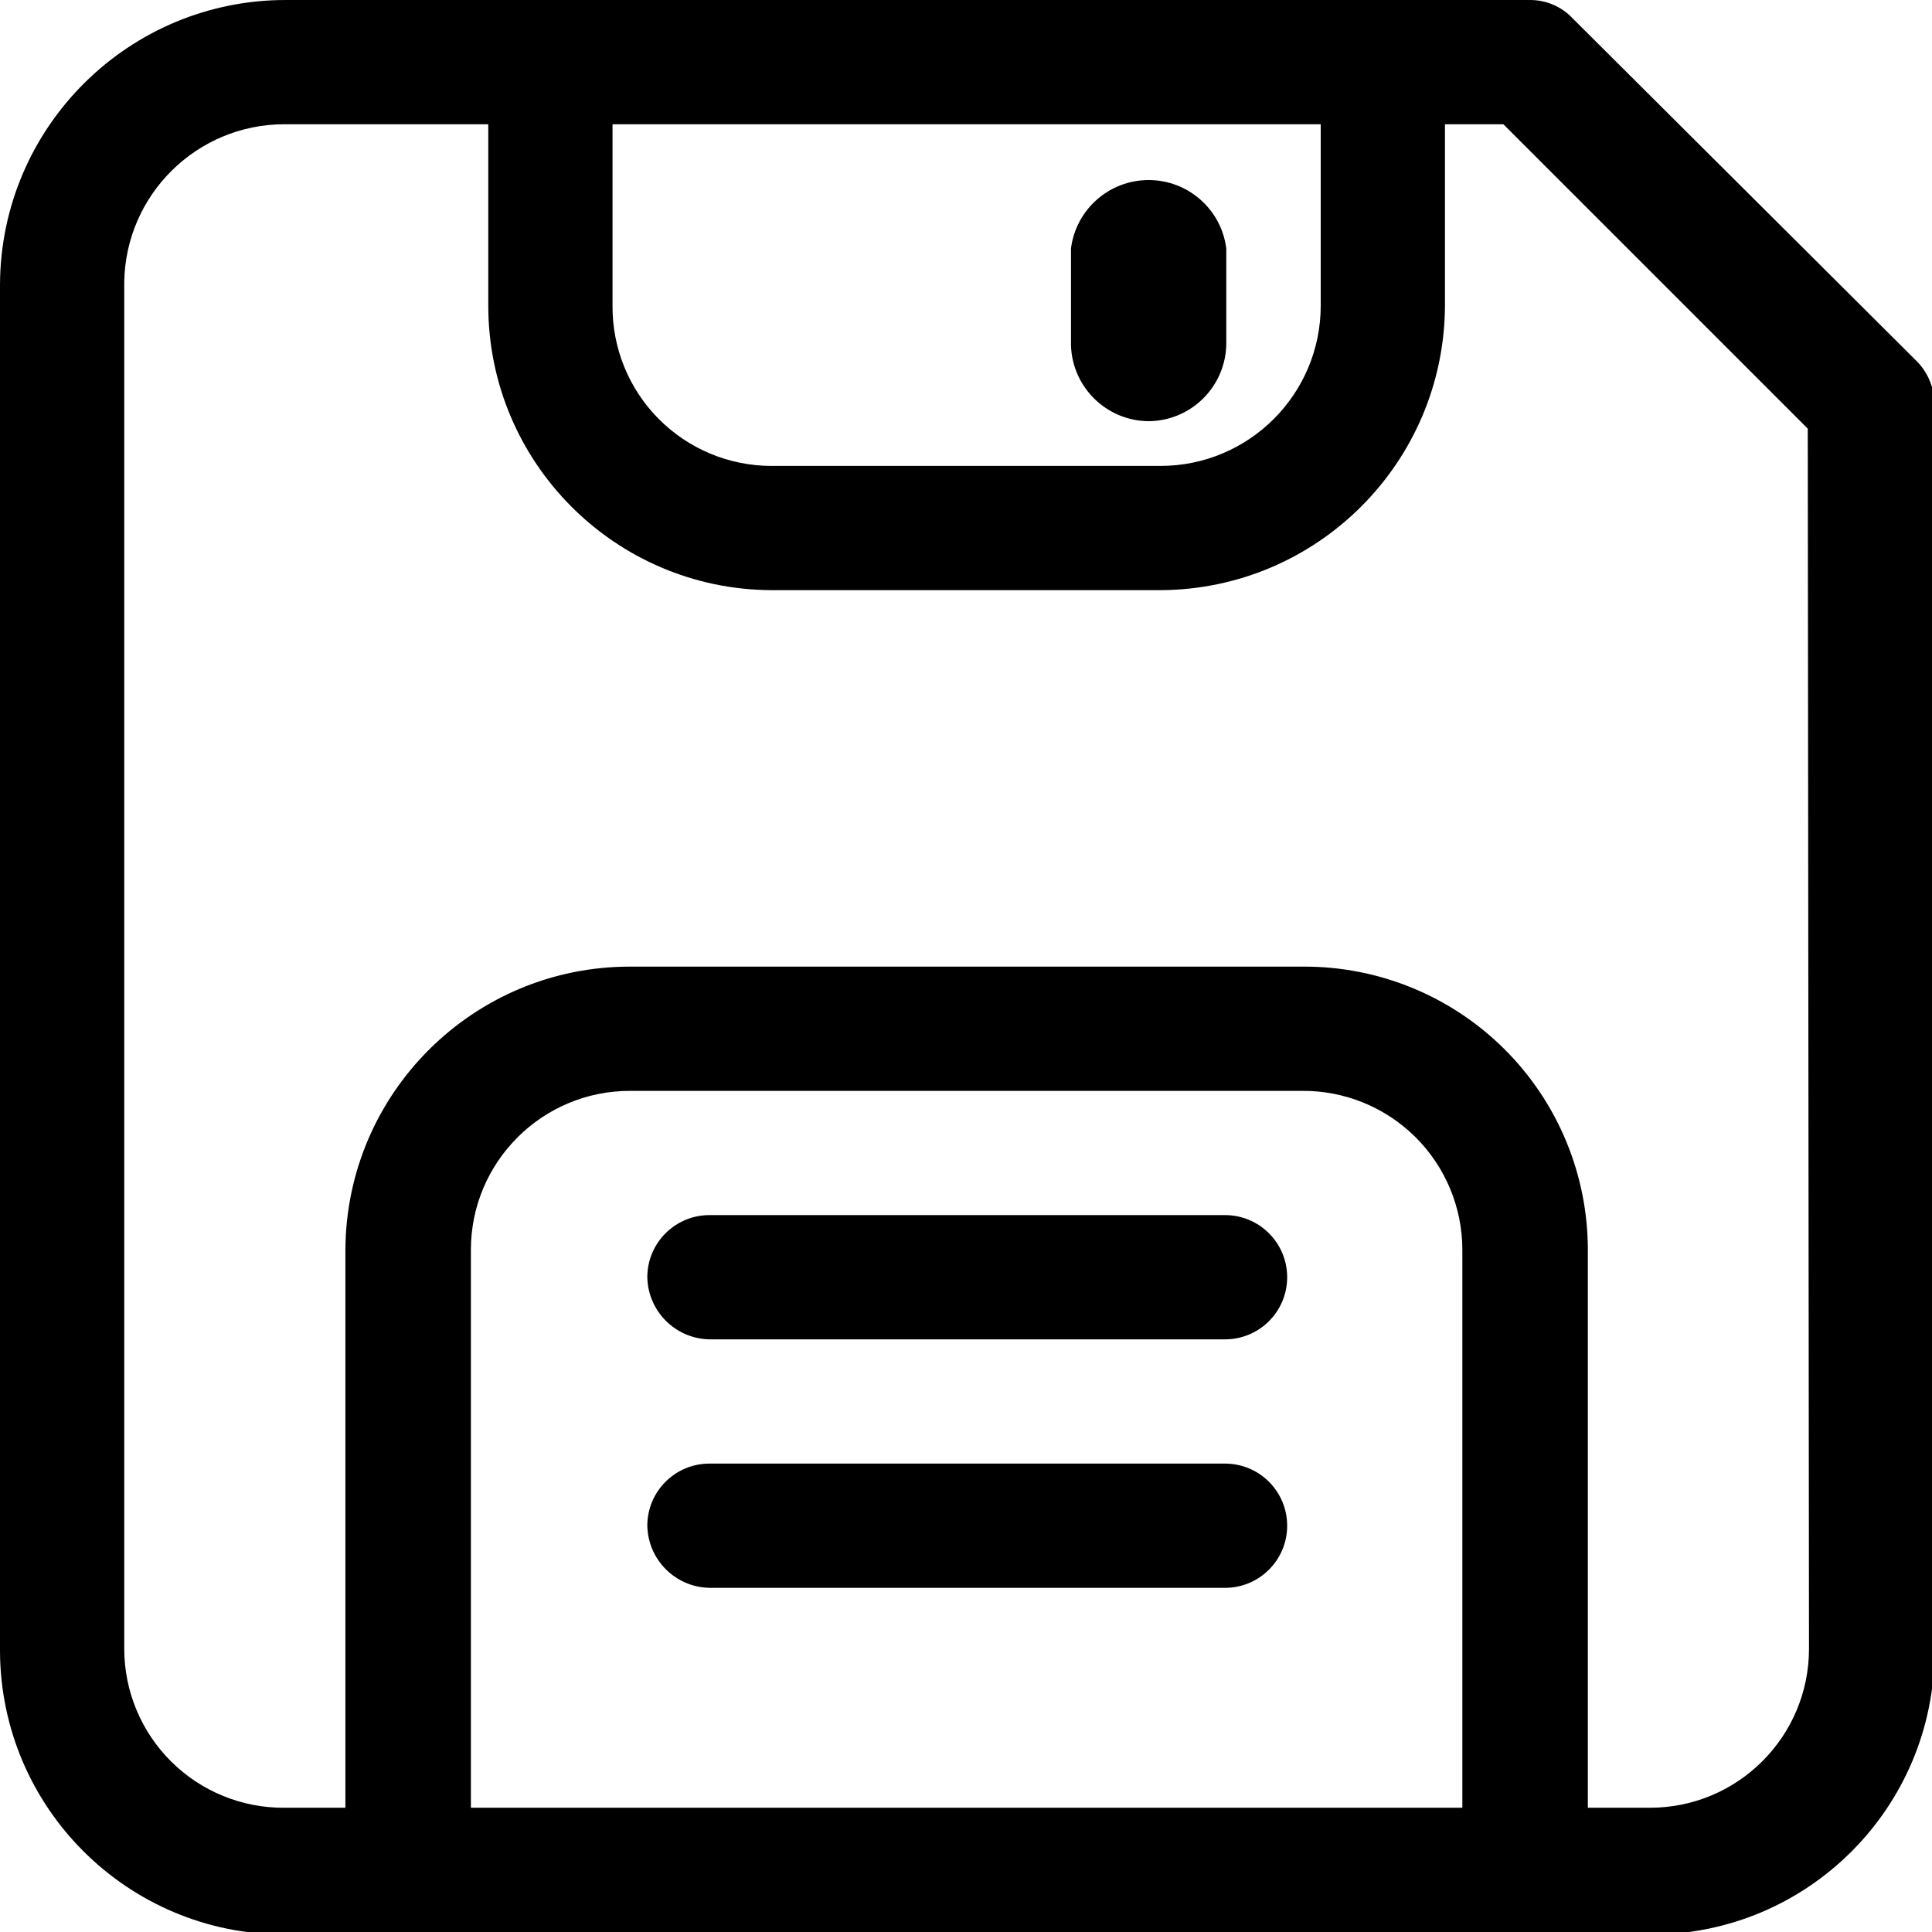
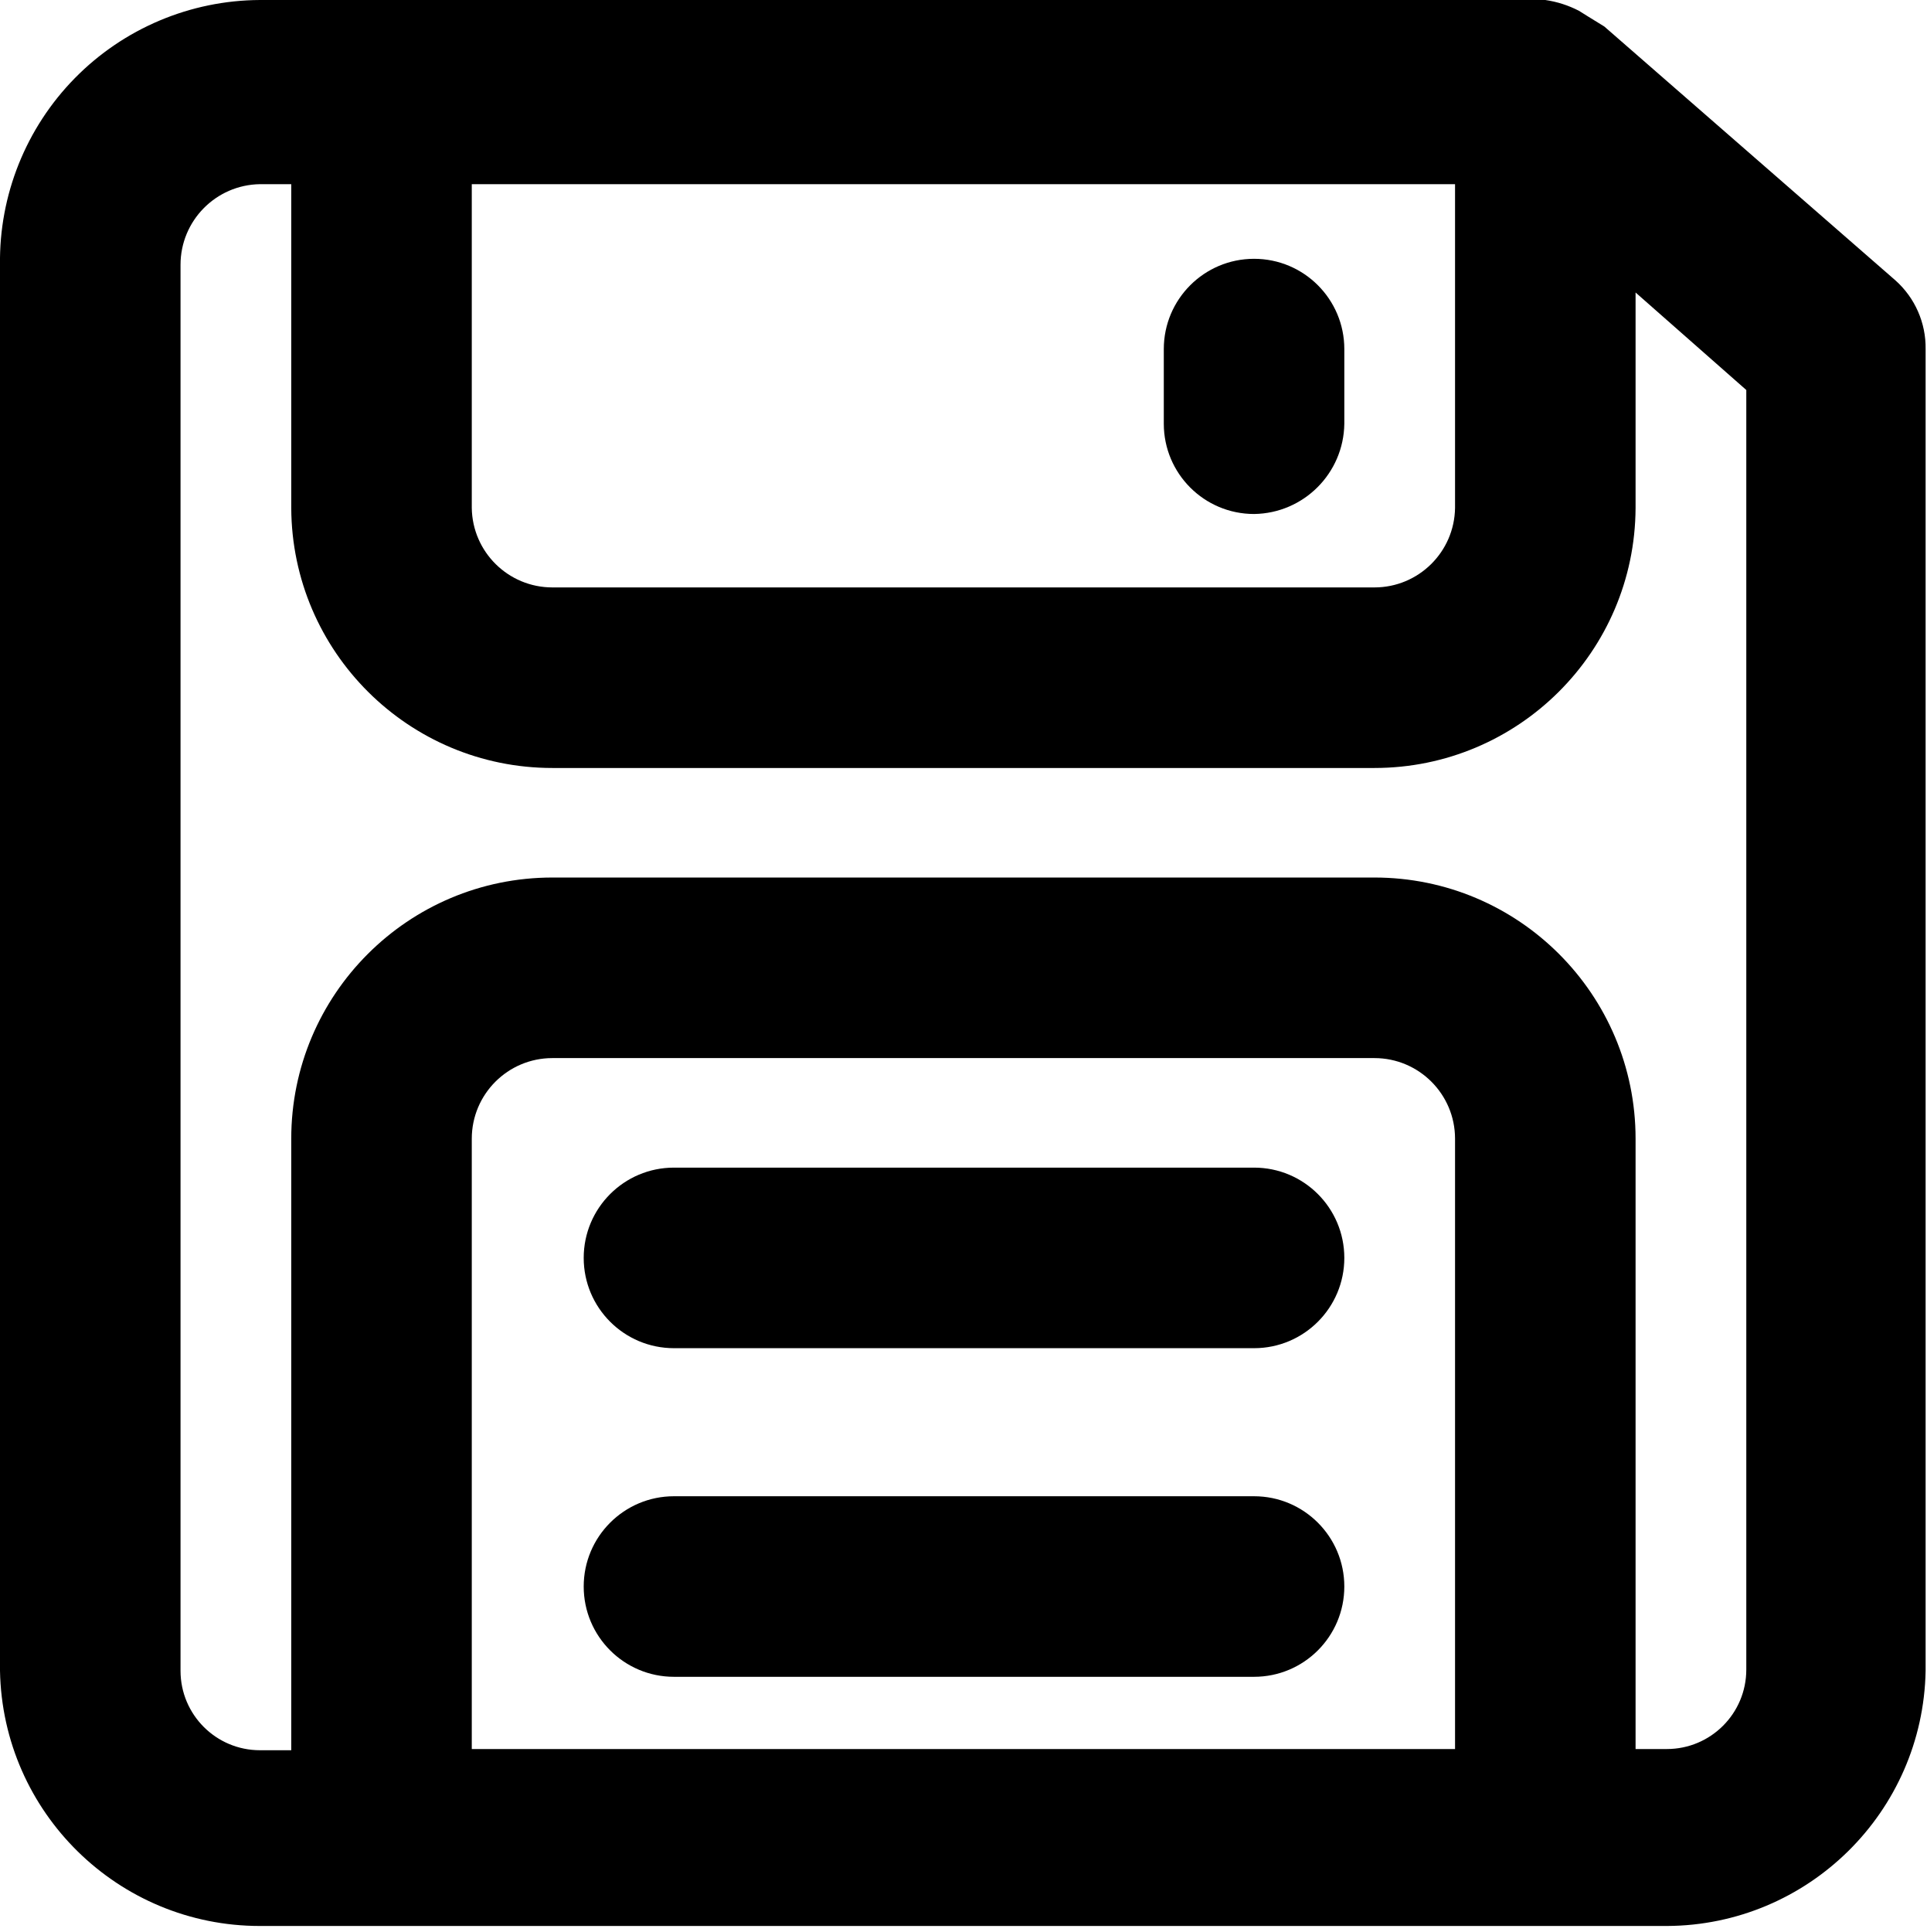
- <svg xmlns="http://www.w3.org/2000/svg" viewBox="0 0 15.55 15.55">
-   <path d="M15.41,2.89,12.66.15A.47.47,0,0,0,12.31,0h-10A2.3,2.3,0,0,0,0,2.29v11a2.29,2.29,0,0,0,2.29,2.28h11a2.28,2.28,0,0,0,2.28-2.28V6.93h0V3.24A.5.5,0,0,0,15.41,2.89ZM8.79,1h1.84V2.46A1.29,1.29,0,0,1,9.34,3.75H6.21A1.28,1.28,0,0,1,4.93,2.46V1Zm-5,13.55V10.06A1.28,1.28,0,0,1,5.07,8.78h5.41a1.28,1.28,0,0,1,1.29,1.28v4.49Zm10.77-1.28a1.28,1.28,0,0,1-1.28,1.28h-.5V10.06a2.28,2.28,0,0,0-2.29-2.28H5.07a2.29,2.29,0,0,0-2.29,2.28v4.49H2.29A1.28,1.28,0,0,1,1,13.27v-11A1.29,1.29,0,0,1,2.29,1H3.93V2.46A2.29,2.29,0,0,0,6.21,4.75H9.34a2.3,2.3,0,0,0,2.29-2.29V1h.47l2.45,2.45Z" />
-   <path d="M9.25,3.39a.63.63,0,0,0,.62-.63V2A.63.63,0,0,0,8.62,2v.78A.63.63,0,0,0,9.25,3.39Z" />
-   <path d="M9.86,9.78H5.71a.5.5,0,0,0-.5.5.51.51,0,0,0,.5.5H9.86a.5.5,0,0,0,.5-.5A.5.5,0,0,0,9.86,9.78Z" />
-   <path d="M9.86,11.78H5.71a.5.5,0,0,0-.5.5.51.51,0,0,0,.5.5H9.86a.5.5,0,0,0,.5-.5A.5.5,0,0,0,9.86,11.78Z" />
+ <svg xmlns="http://www.w3.org/2000/svg" viewBox="0 0 16.01 16.05">
+   <path d="M10.42,9.7H5.6a.75.75,0,1,0,0,1.5h4.82a.75.75,0,0,0,0-1.5Z" />
+   <path d="M10.42,12.43H5.6a.75.75,0,0,0,0,1.5h4.82a.75.75,0,1,0,0-1.5Z" />
+   <path d="M10.42,4.27a.76.76,0,0,0,.75-.75V2.9a.75.75,0,0,0-1.5,0v.62A.75.75,0,0,0,10.42,4.27Z" />
+   <path d="M15.75,2.33,13.33.22,13.2.14,13.12.09A.88.88,0,0,0,12.84,0L5.6,0a.47.47,0,0,0-.21,0H2.16A2.17,2.17,0,0,0,0,2.2V13.88A2.16,2.16,0,0,0,2.16,16H13.85A2.16,2.16,0,0,0,16,13.88V2.9A.75.75,0,0,0,15.75,2.33ZM3.92,1.53h8.17V4.22a.67.67,0,0,1-.67.66H4.59a.67.67,0,0,1-.67-.66Zm8.17,13H3.92V9.46a.67.67,0,0,1,.67-.67h6.83a.67.67,0,0,1,.67.67Zm2.42-.66a.66.66,0,0,1-.66.66h-.26V9.46a2.17,2.17,0,0,0-2.17-2.17H4.59A2.17,2.17,0,0,0,2.42,9.46v5.08H2.16a.66.66,0,0,1-.66-.66V2.2a.67.67,0,0,1,.66-.67h.26V4.22A2.17,2.17,0,0,0,4.59,6.38h6.83a2.17,2.17,0,0,0,2.17-2.16V2.43l.92.81Z" />
</svg>
